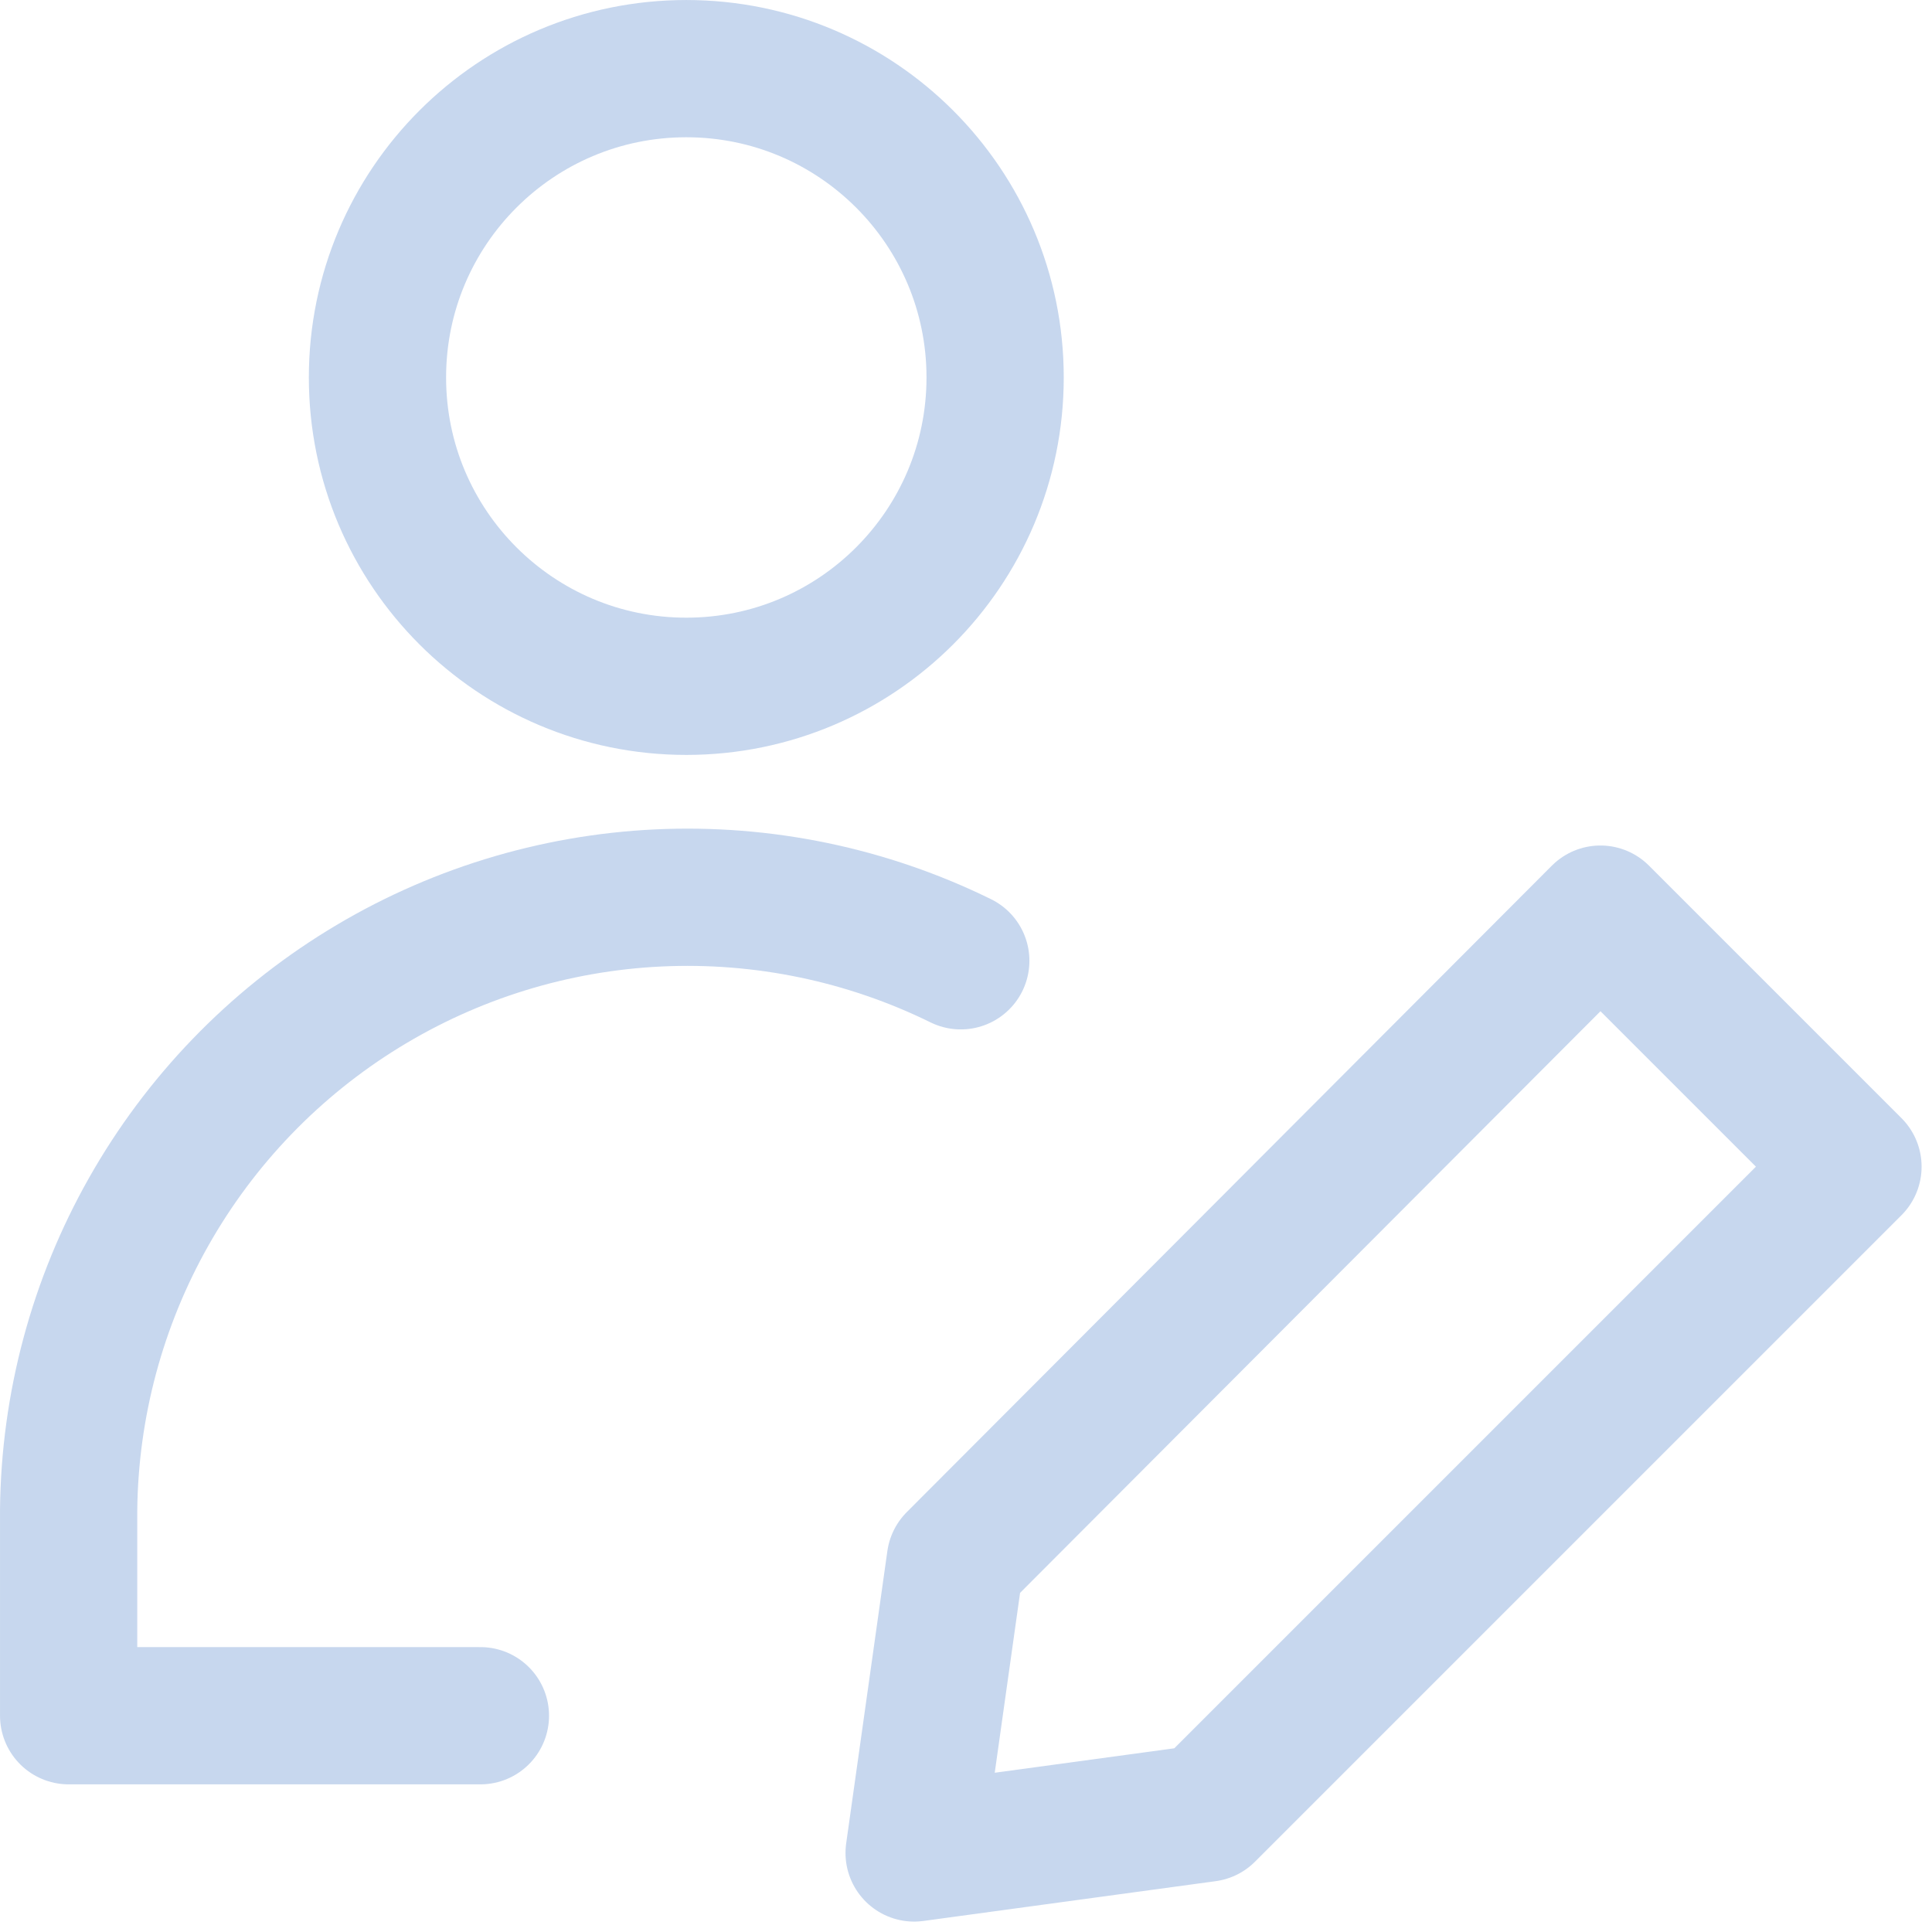
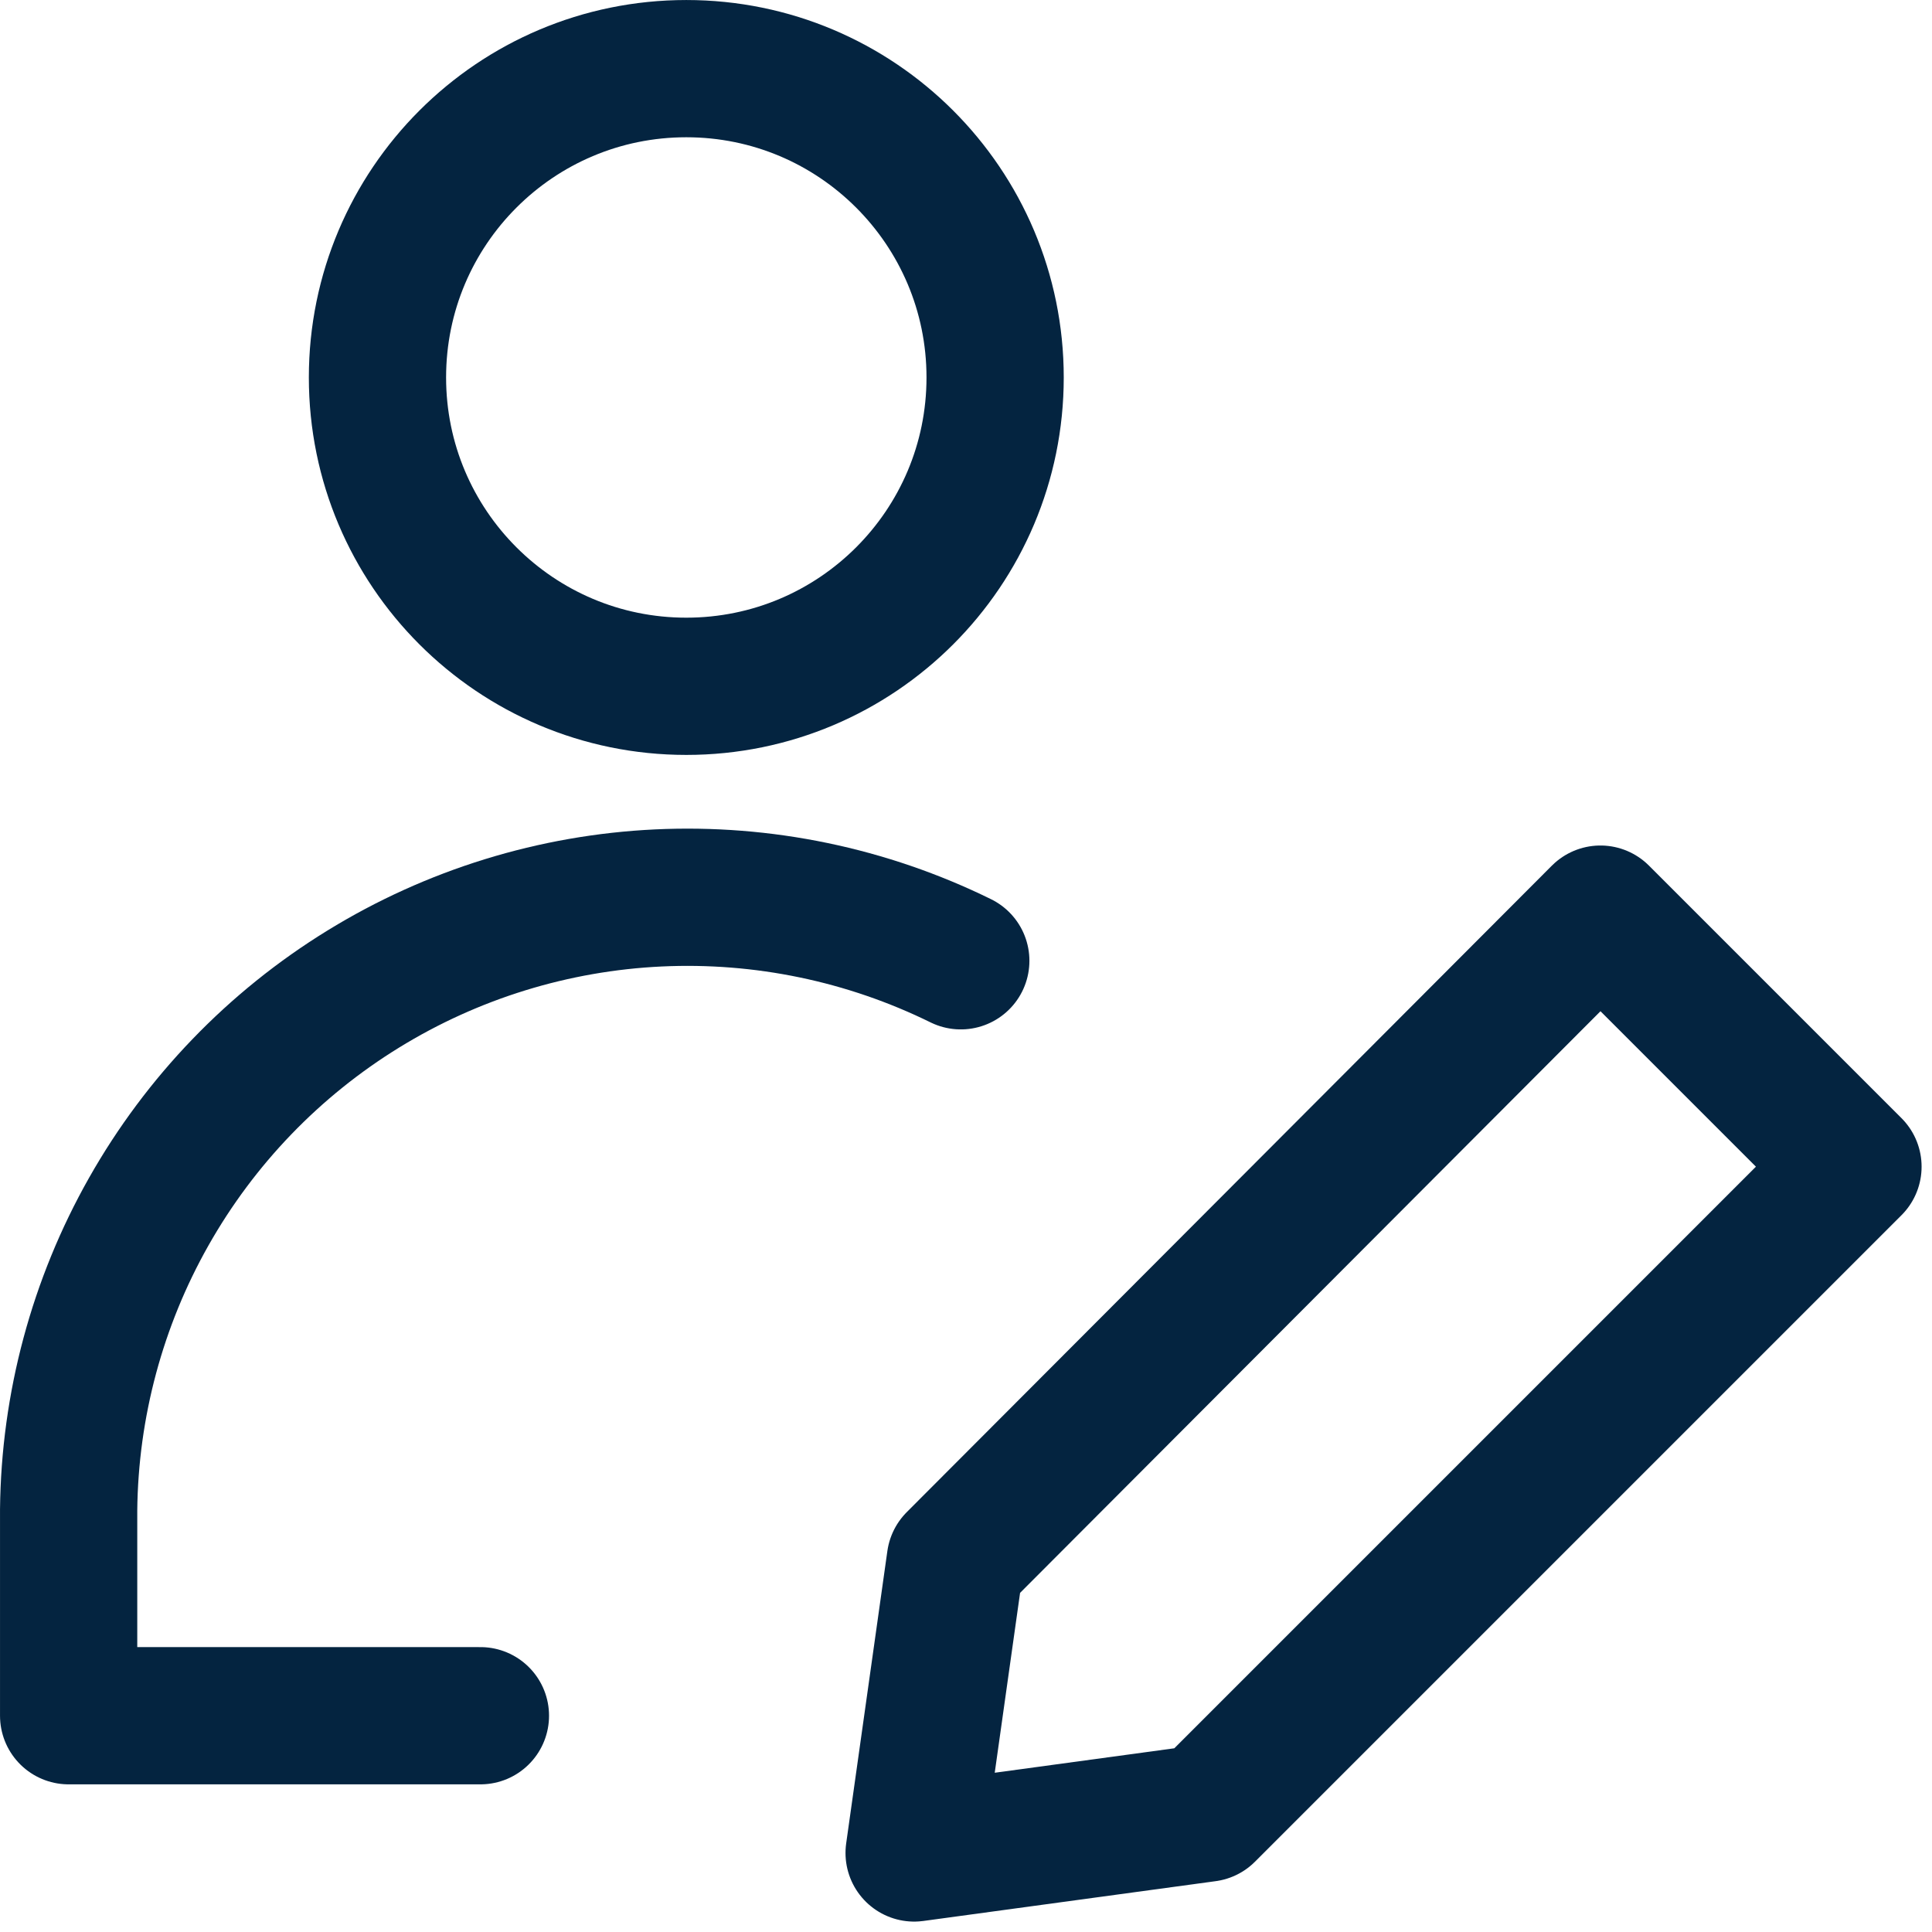
<svg xmlns="http://www.w3.org/2000/svg" width="53" height="53" viewBox="0 0 53 53" fill="none">
-   <path d="M18.827 18.827C23.506 18.827 27.299 15.034 27.299 10.355C27.299 5.676 23.506 1.883 18.827 1.883C14.148 1.883 10.355 5.676 10.355 10.355C10.355 15.034 14.148 18.827 18.827 18.827Z" stroke="#C7D7EE" stroke-width="3.765" stroke-linecap="round" stroke-linejoin="round" />
-   <path d="M13.179 47.067H1.883V41.419C1.913 38.549 2.669 35.733 4.083 33.235C5.496 30.737 7.519 28.638 9.963 27.134C12.408 25.629 15.193 24.769 18.06 24.633C20.927 24.498 23.782 25.091 26.357 26.357" stroke="#C7D7EE" stroke-width="3.765" stroke-linecap="round" stroke-linejoin="round" />
-   <path d="M50.832 32.005L33.097 49.74L25.077 50.832L26.207 42.812L43.904 25.077L50.832 32.005Z" stroke="#C7D7EE" stroke-width="3.765" stroke-linecap="round" stroke-linejoin="round" />
+   <path d="M18.827 18.827C23.506 18.827 27.299 15.034 27.299 10.355C27.299 5.676 23.506 1.883 18.827 1.883C14.148 1.883 10.355 5.676 10.355 10.355C10.355 15.034 14.148 18.827 18.827 18.827Z" stroke="#042440" stroke-width="3.765" stroke-linecap="round" stroke-linejoin="round" />
+   <path d="M13.179 47.067H1.883V41.419C1.913 38.549 2.669 35.733 4.083 33.235C5.496 30.737 7.519 28.638 9.963 27.134C12.408 25.629 15.193 24.769 18.06 24.633C20.927 24.498 23.782 25.091 26.357 26.357" stroke="#042440" stroke-width="3.765" stroke-linecap="round" stroke-linejoin="round" />
+   <path d="M50.832 32.005L33.097 49.74L25.077 50.832L26.207 42.812L43.904 25.077L50.832 32.005Z" stroke="#042440" stroke-width="3.765" stroke-linecap="round" stroke-linejoin="round" />
</svg>
